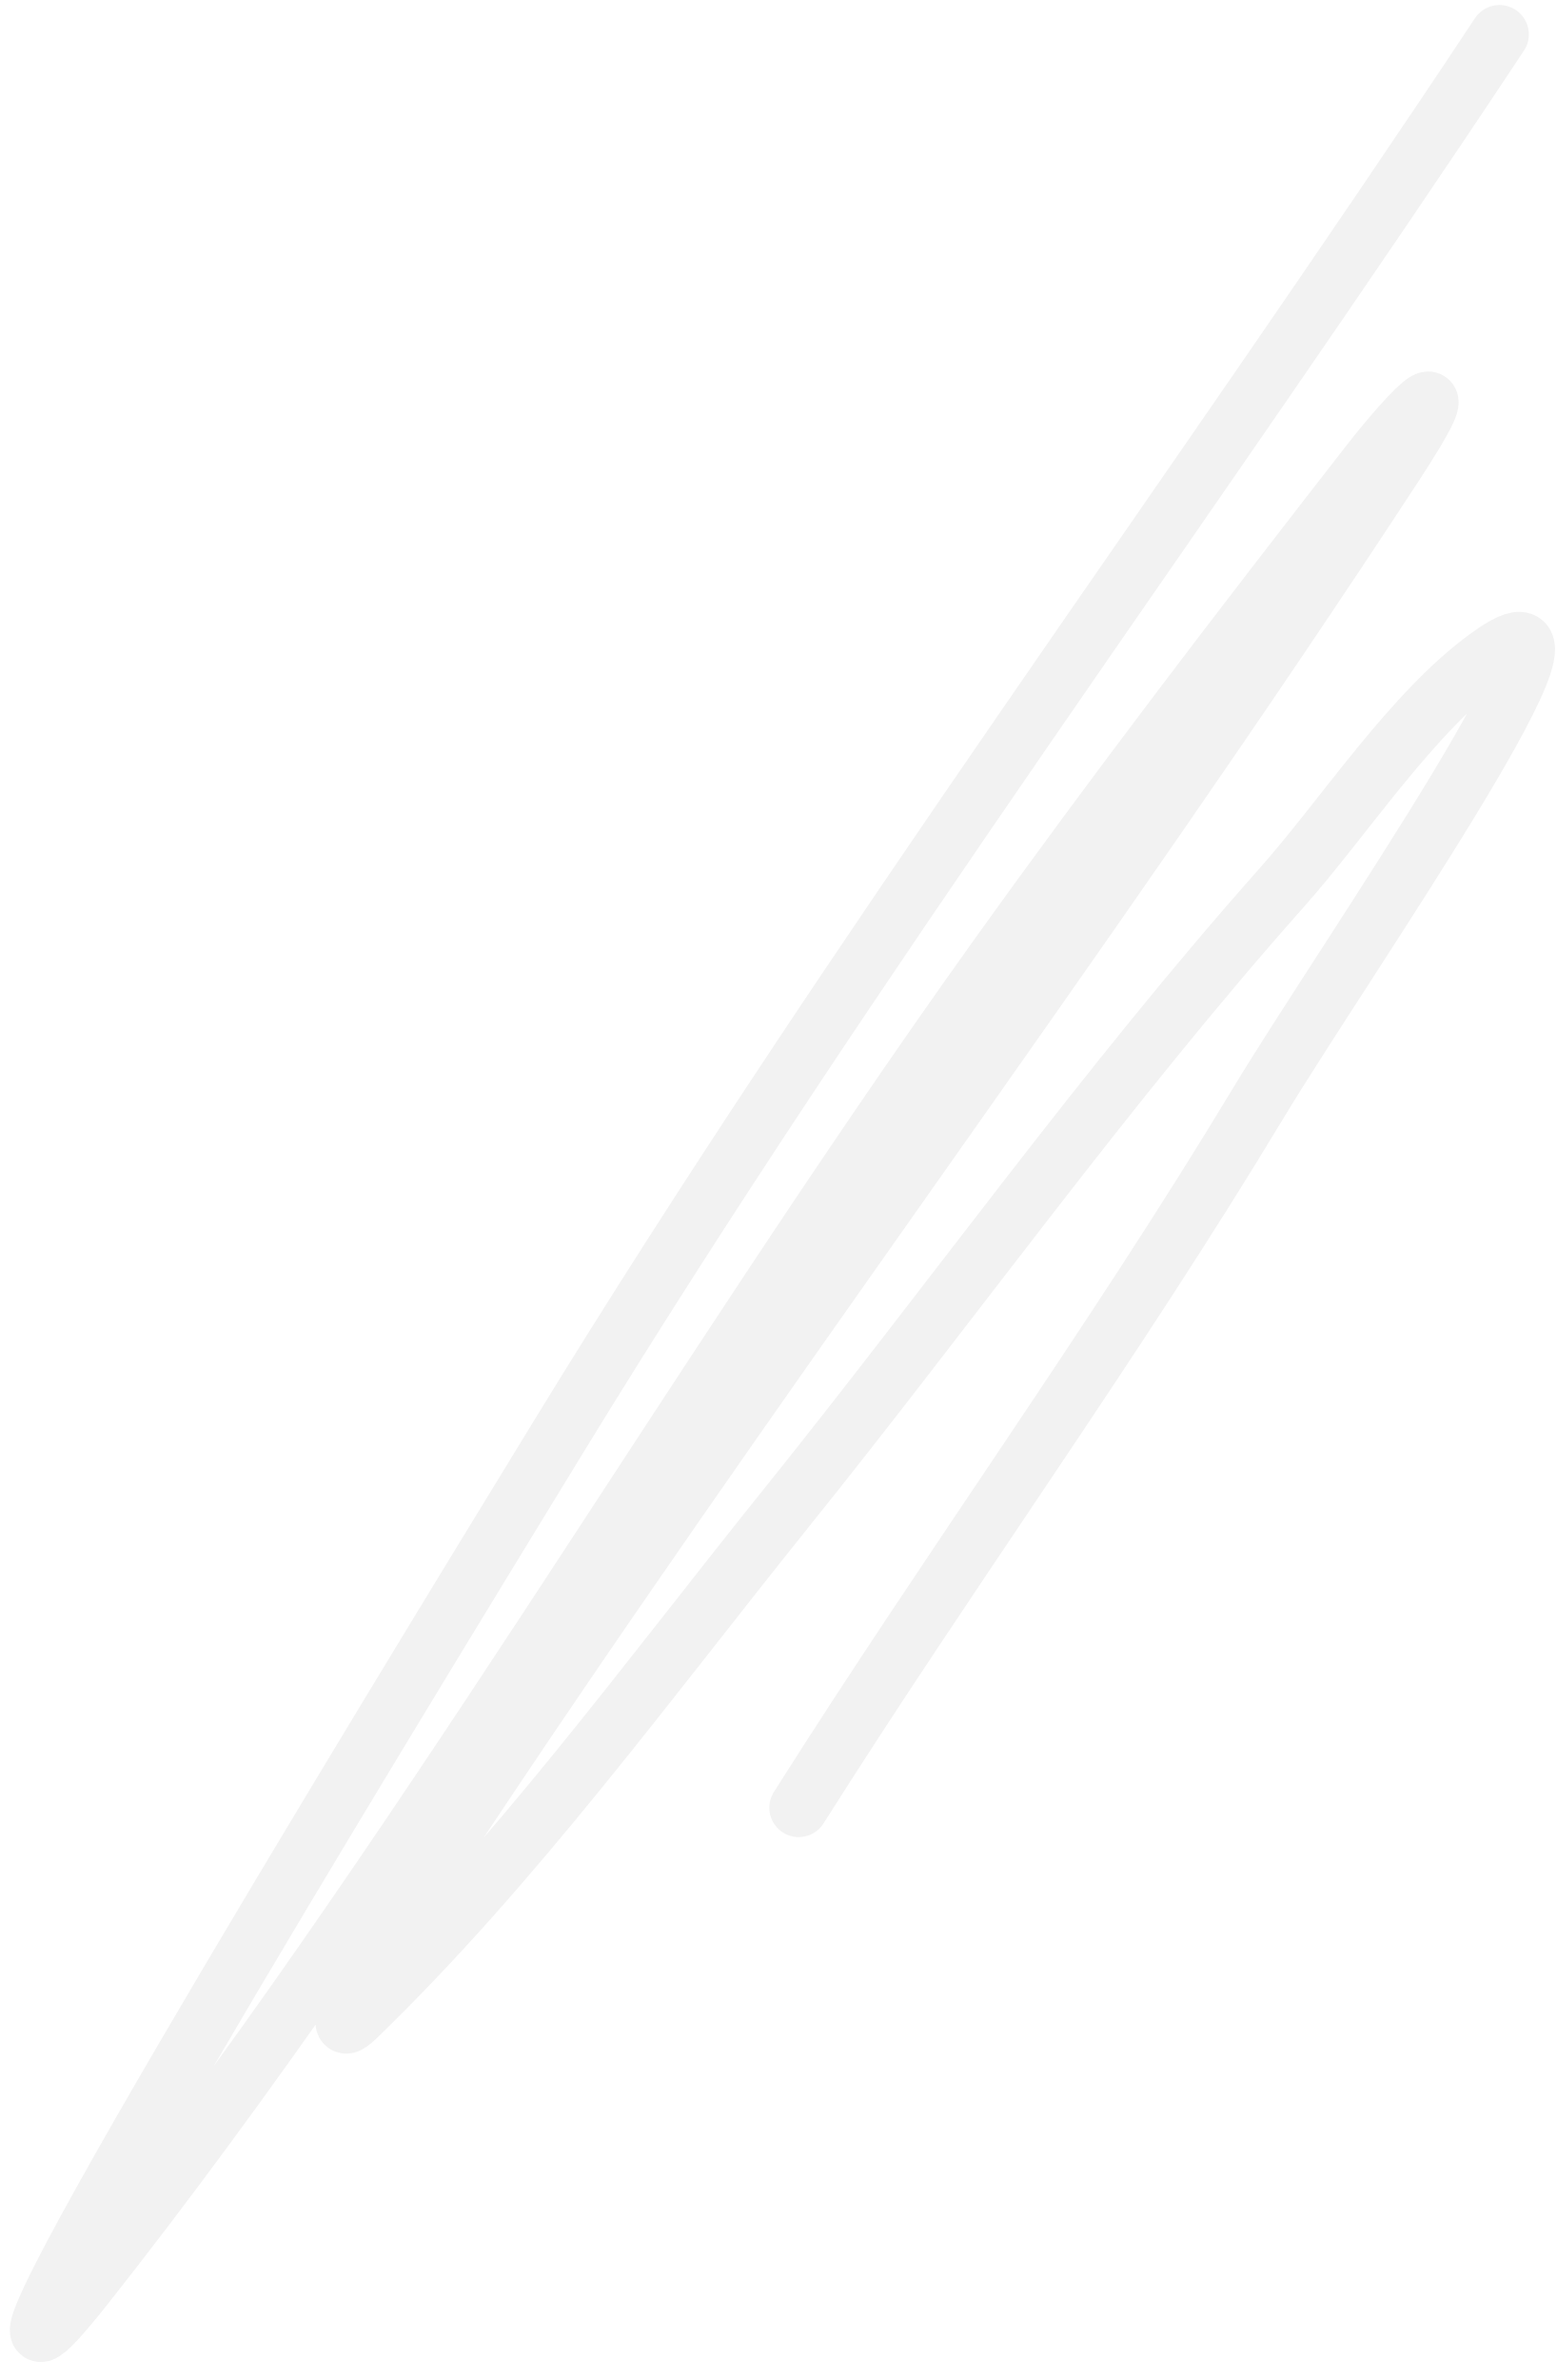
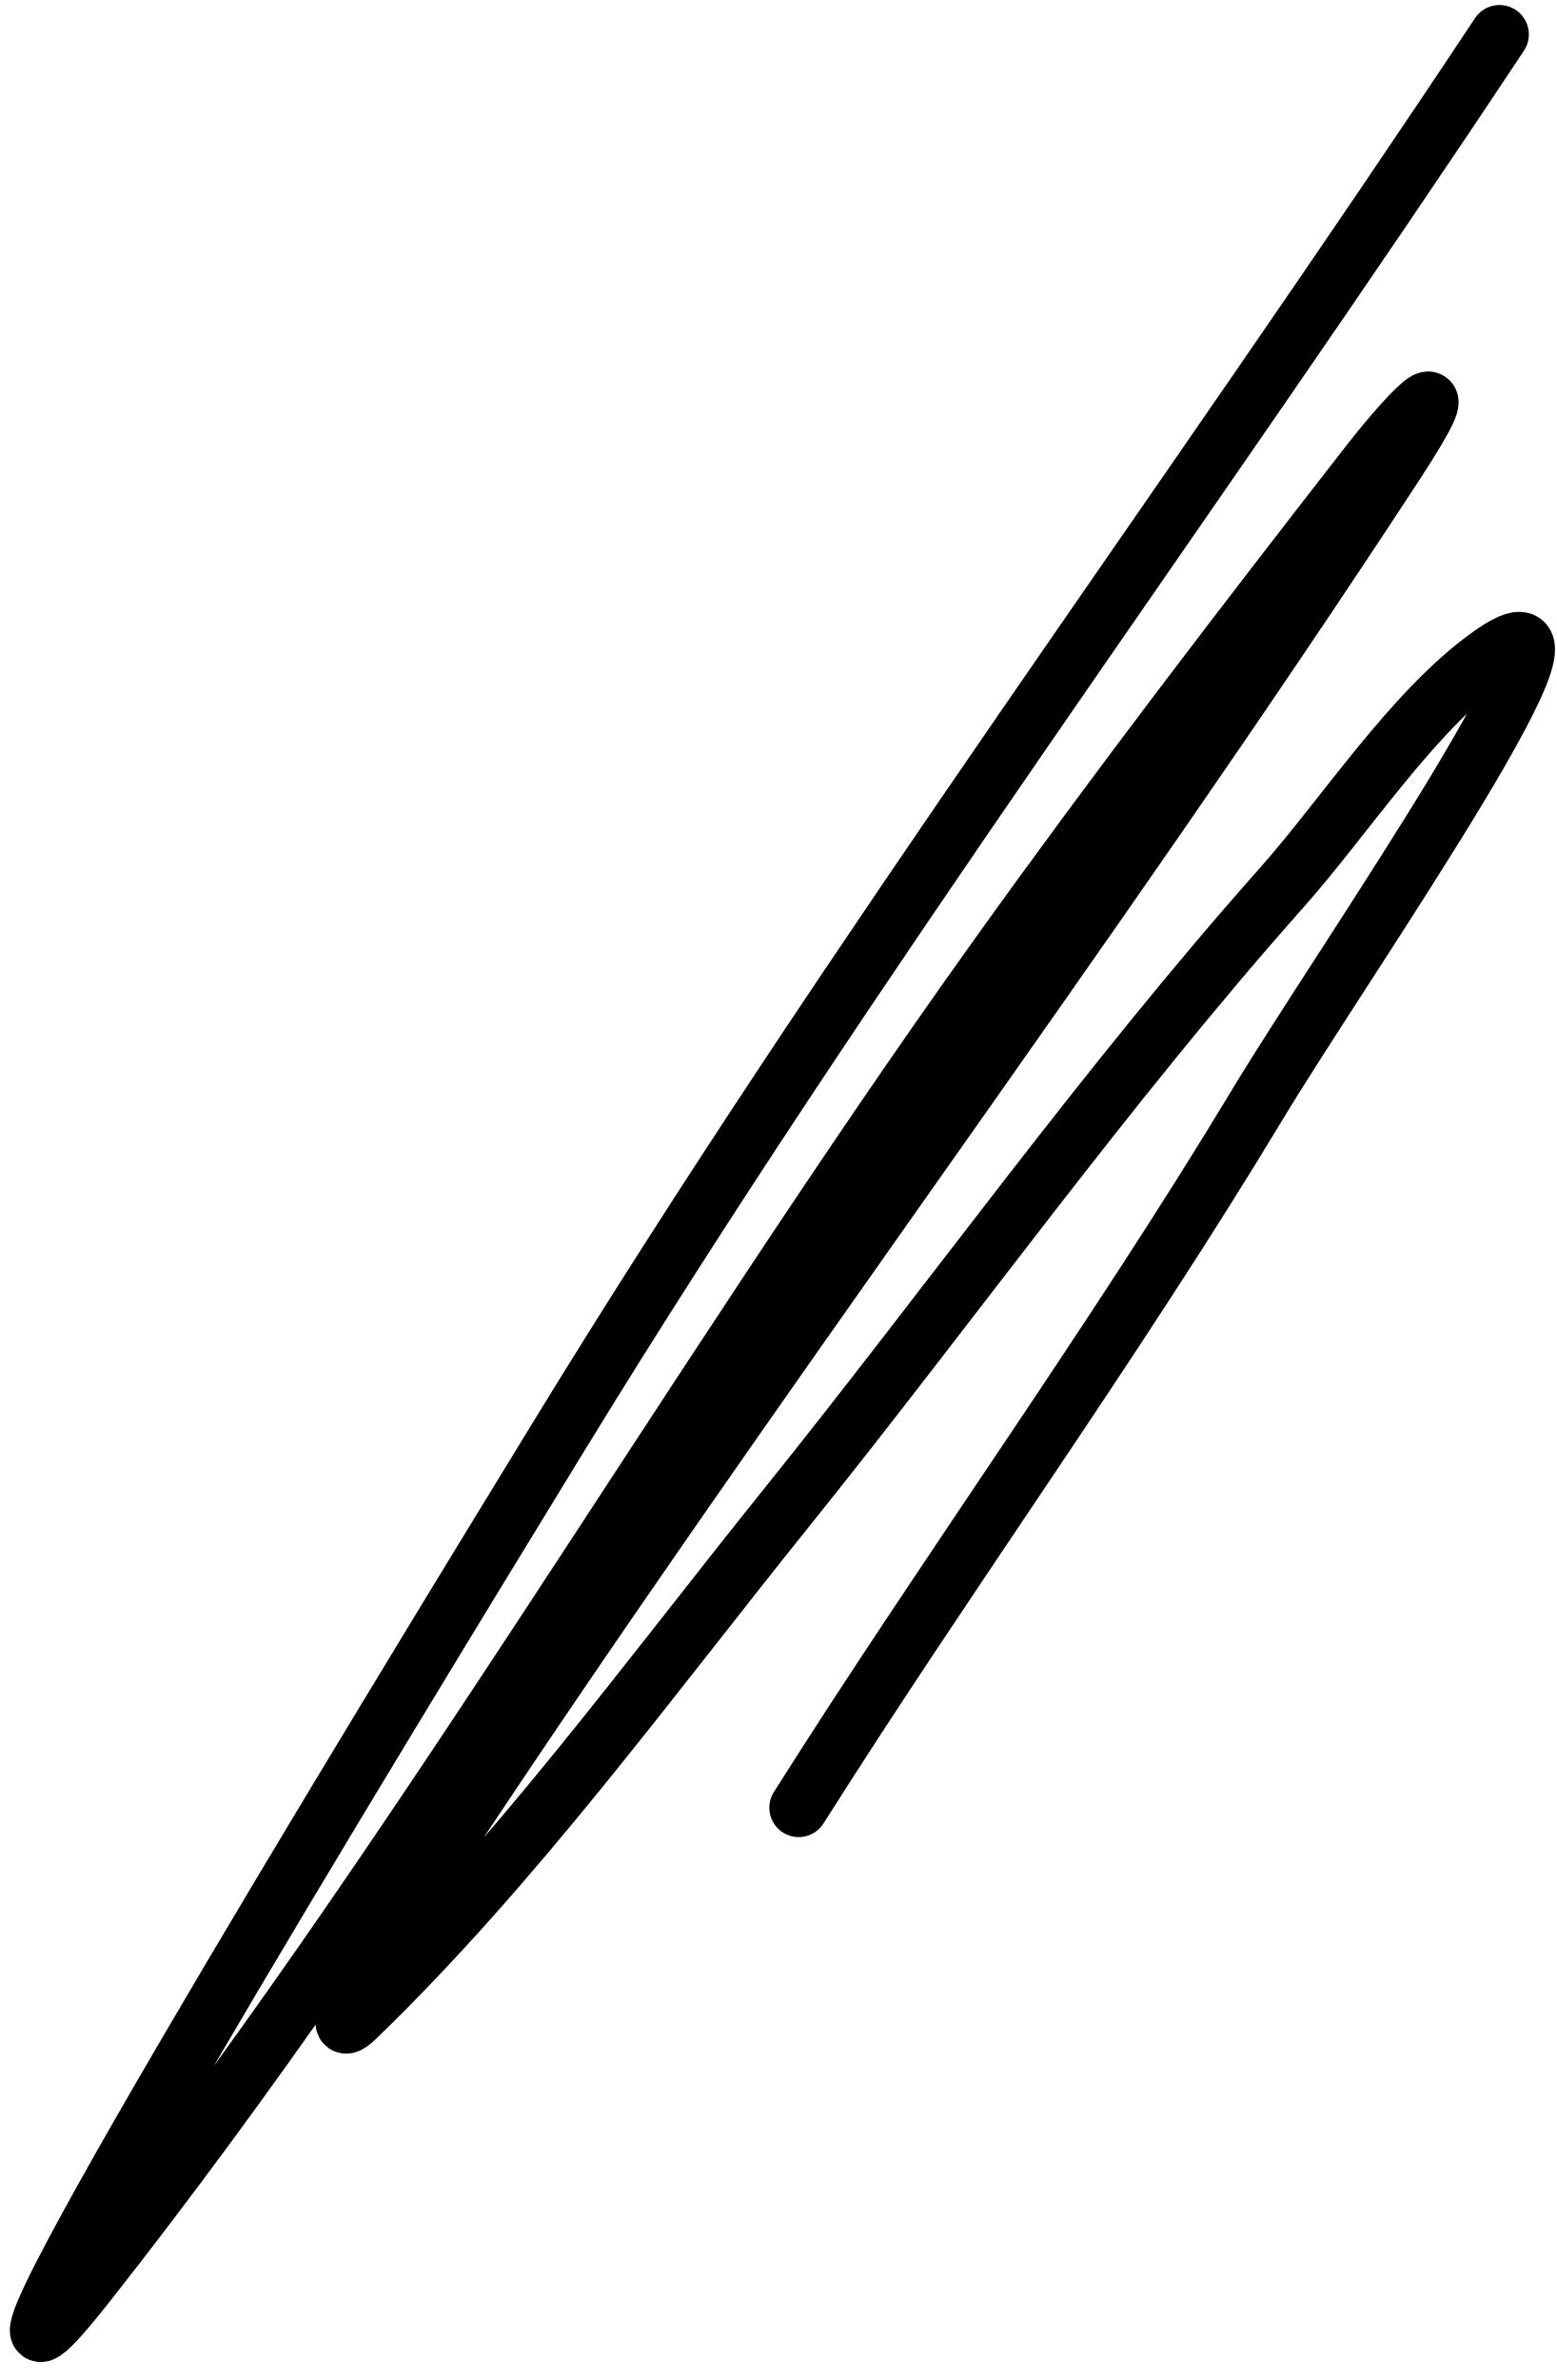
<svg xmlns="http://www.w3.org/2000/svg" width="53" height="81" viewBox="0 0 53 81" fill="none">
-   <path d="M51.048 1.171C40.451 17.161 29.052 32.497 19.037 48.863C13.28 58.27 -3.92 86.412 2.915 77.756C14.15 63.529 23.347 47.431 33.901 32.669C37.99 26.95 42.252 21.395 46.57 15.848C48.231 13.714 49.821 12.215 47.471 15.809C36.983 31.85 25.419 47.154 14.861 63.155C13.735 64.863 10.658 70.073 12.129 68.65C17.517 63.436 22.088 57.143 26.765 51.327C32.398 44.323 37.656 36.936 43.63 30.215C45.776 27.8 48.071 24.232 50.692 22.344C55.329 19.002 45.766 32.681 42.816 37.577C37.906 45.725 32.272 53.483 27.191 61.523" stroke="#F2F2F2" stroke-width="2" stroke-linecap="round" />
+   <path d="M51.048 1.171C40.451 17.161 29.052 32.497 19.037 48.863C13.28 58.27 -3.92 86.412 2.915 77.756C14.15 63.529 23.347 47.431 33.901 32.669C37.99 26.95 42.252 21.395 46.57 15.848C48.231 13.714 49.821 12.215 47.471 15.809C36.983 31.85 25.419 47.154 14.861 63.155C13.735 64.863 10.658 70.073 12.129 68.65C17.517 63.436 22.088 57.143 26.765 51.327C32.398 44.323 37.656 36.936 43.63 30.215C45.776 27.8 48.071 24.232 50.692 22.344C55.329 19.002 45.766 32.681 42.816 37.577C37.906 45.725 32.272 53.483 27.191 61.523" stroke="#000000" stroke-width="2" stroke-linecap="round" />
</svg>
